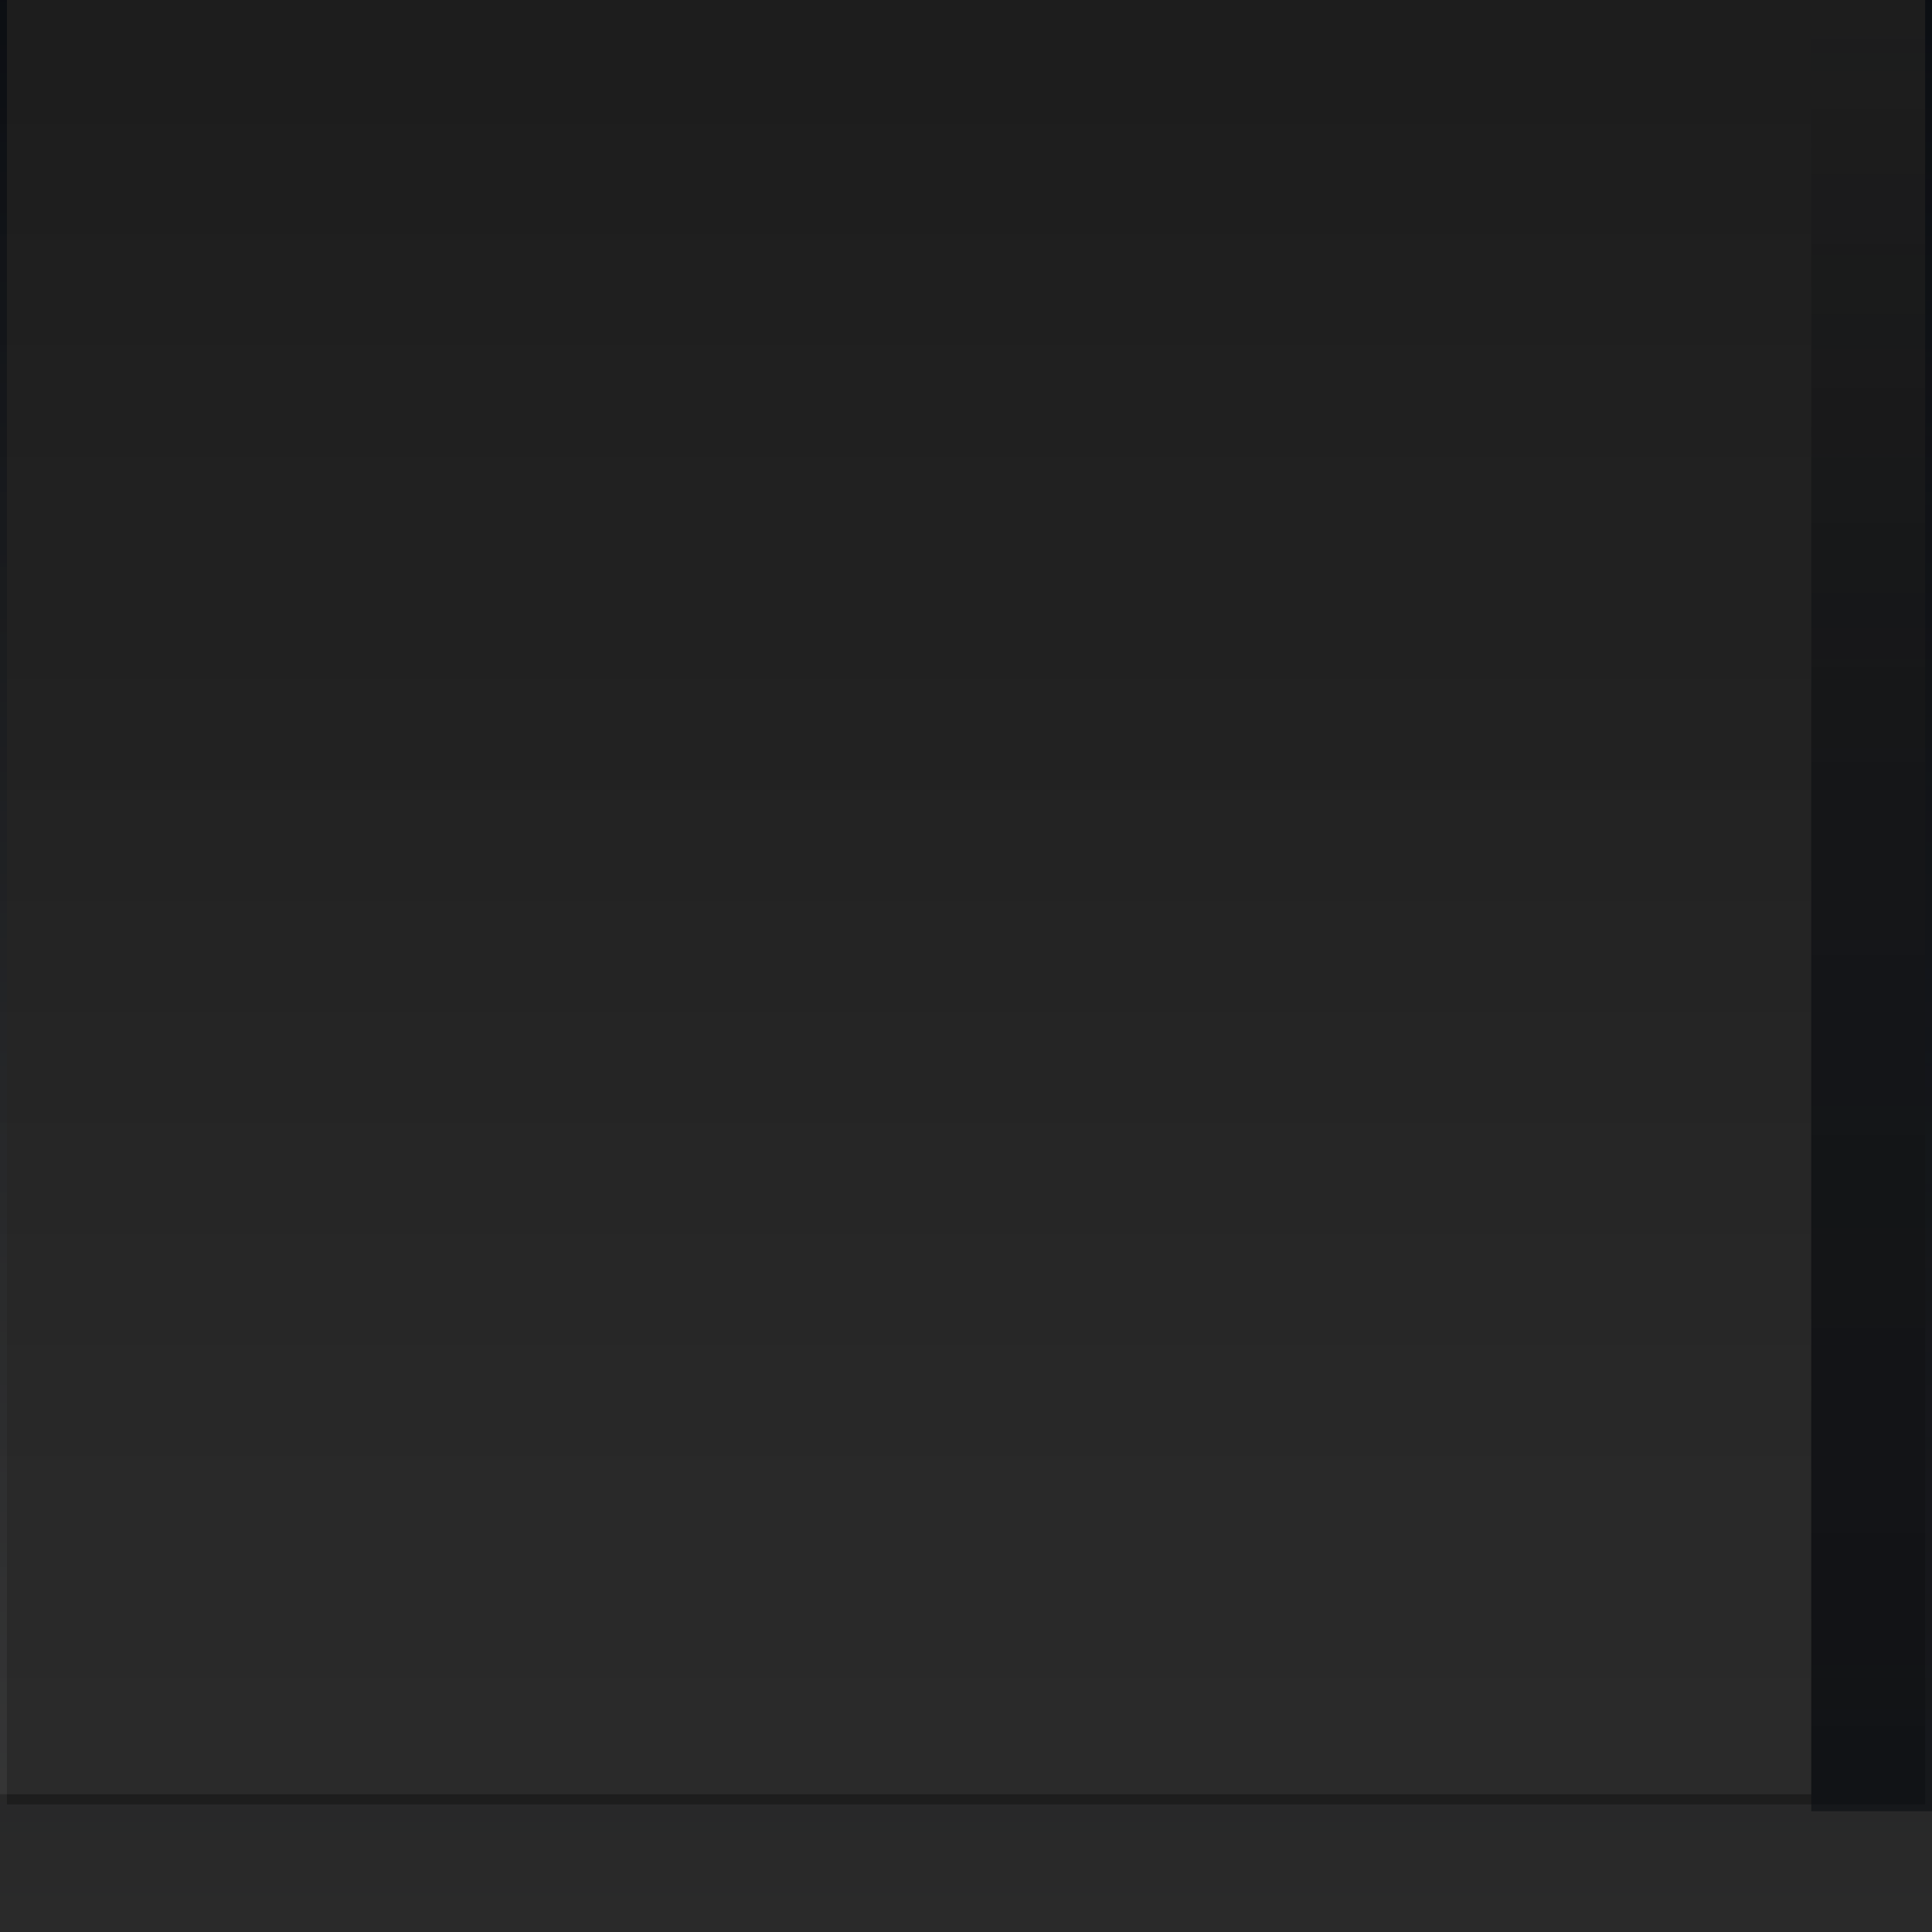
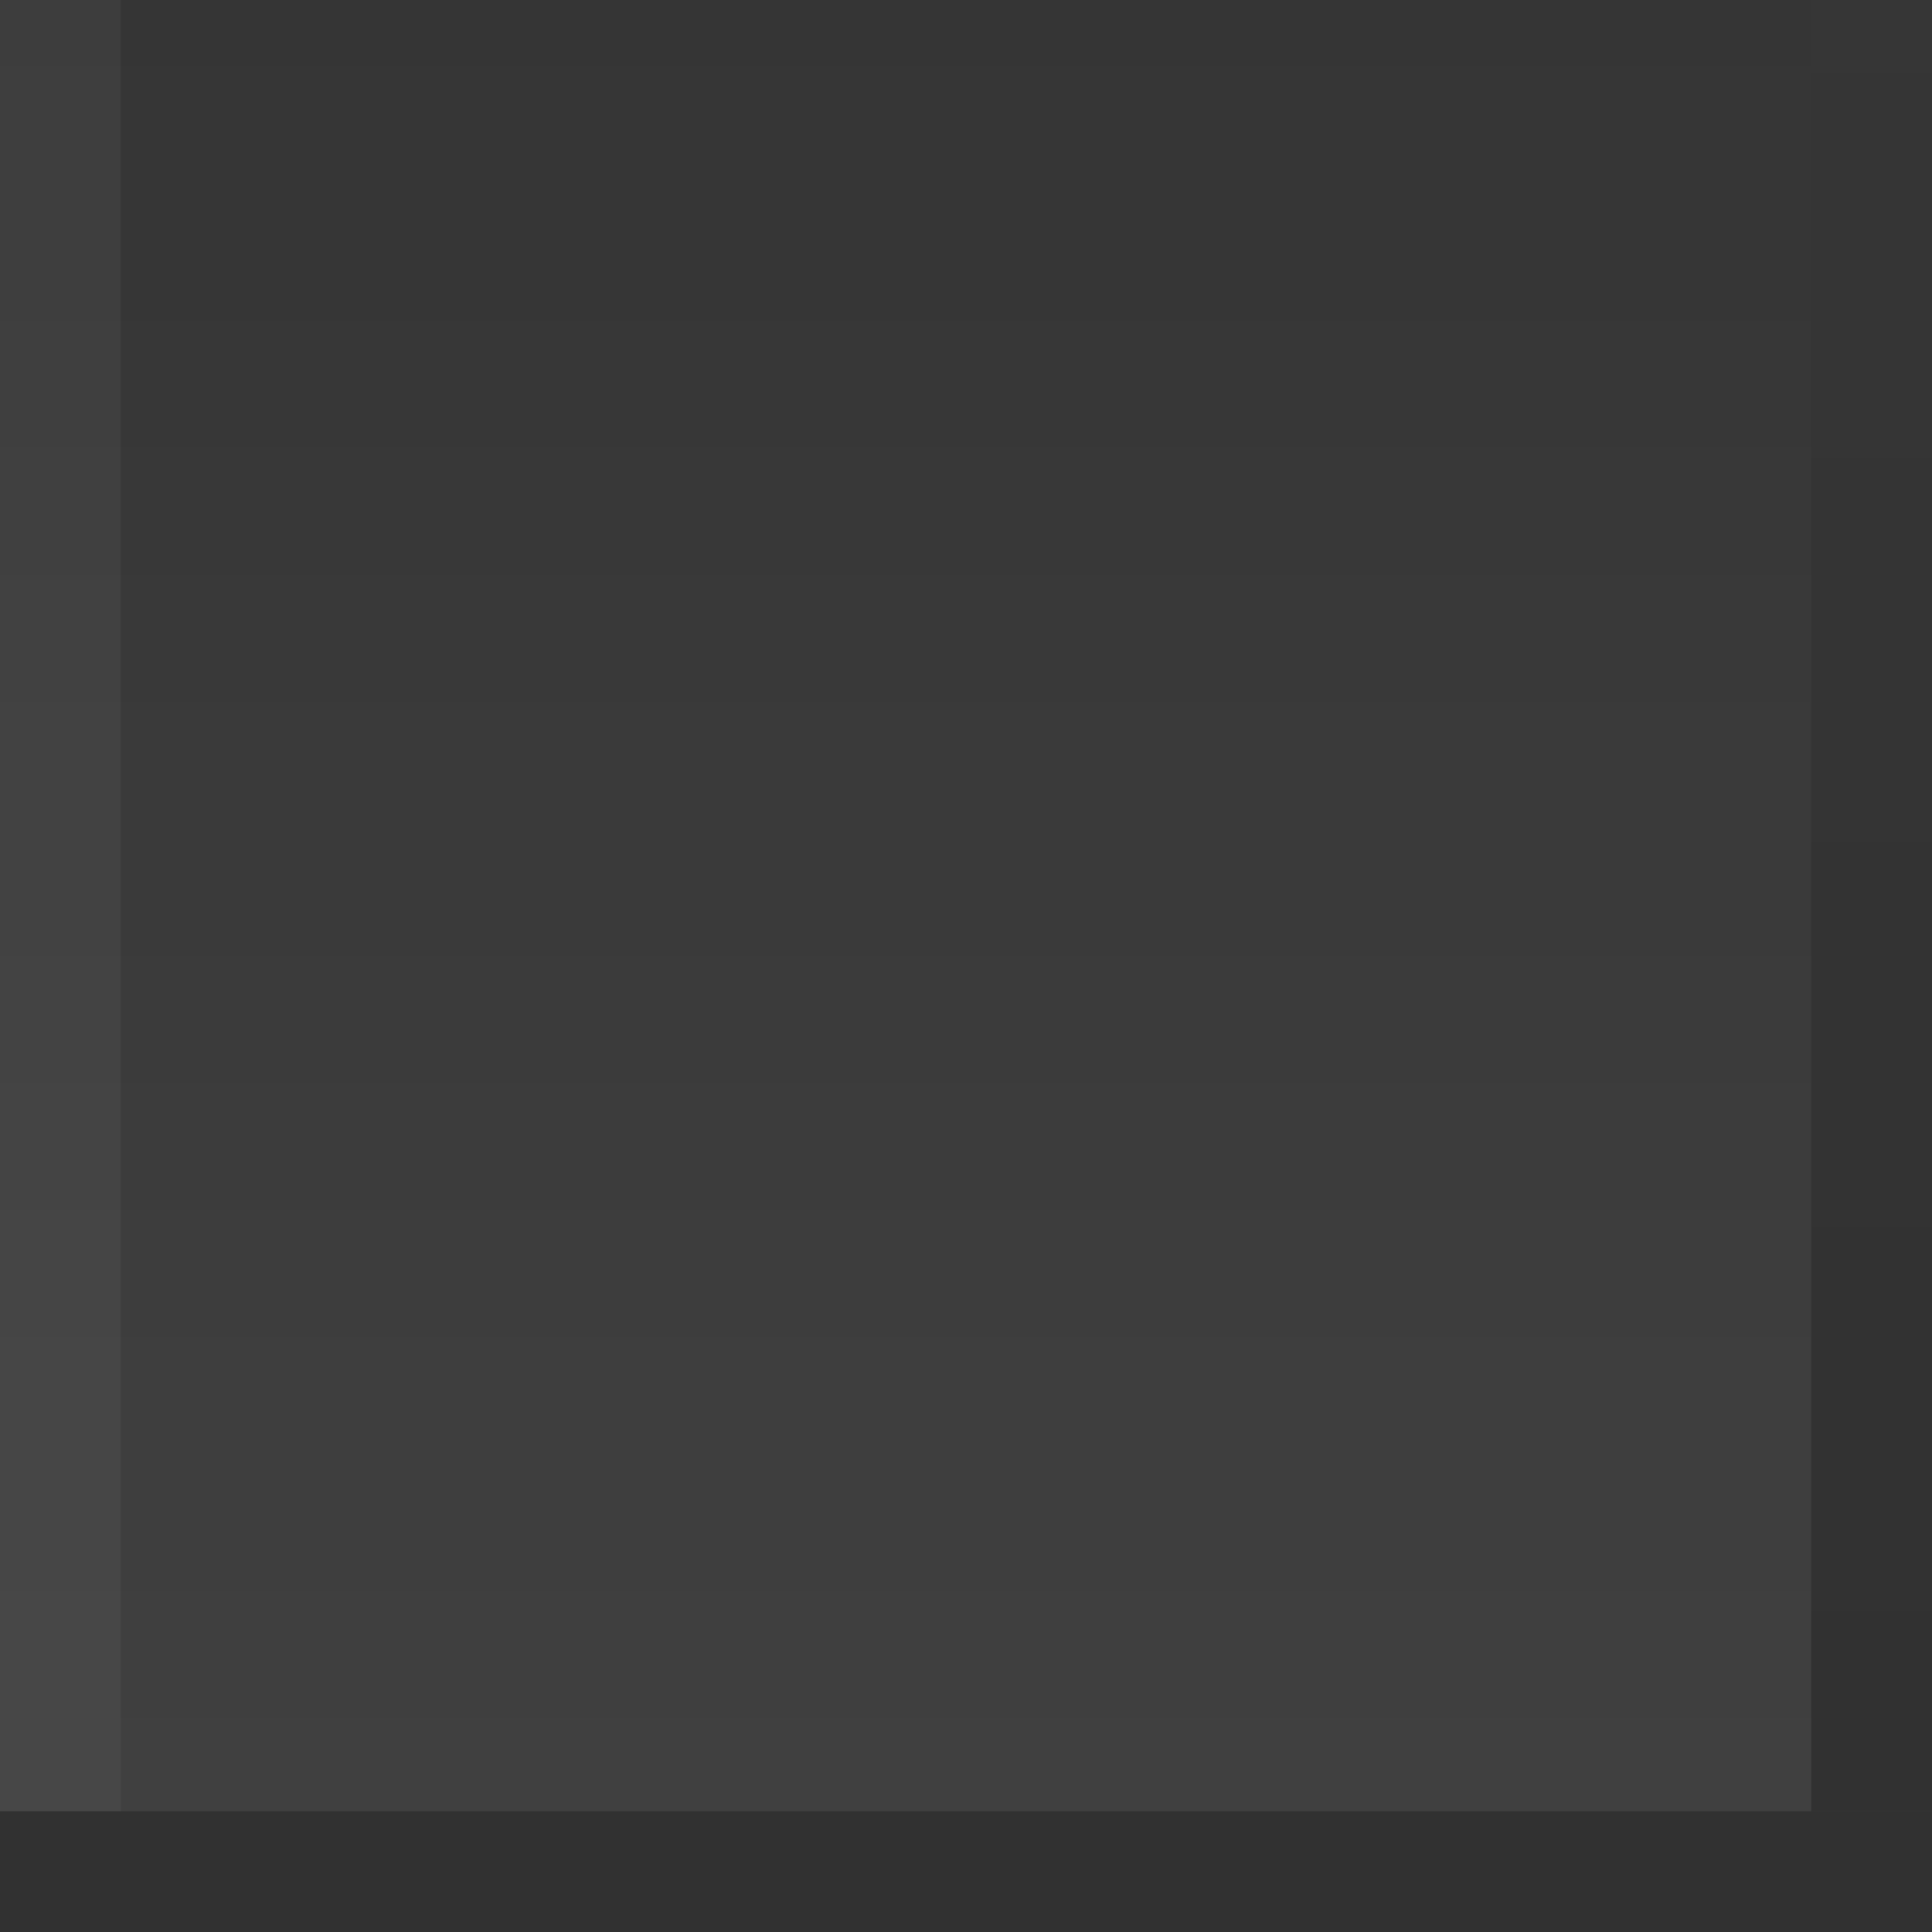
<svg xmlns="http://www.w3.org/2000/svg" xmlns:xlink="http://www.w3.org/1999/xlink" width="16px" height="16px" id="svg3776" version="1.1">
  <defs id="defs3778">
+     <linearGradient id="linearGradient3786">
+       <stop style="stop-color:#ffffff;stop-opacity:0;" offset="0" id="stop3788" />
+       <stop style="stop-color:#ffffff;stop-opacity:0.06;" offset="1" id="stop3790" />
+     </linearGradient>
    <linearGradient id="linearGradient3781">
-       <stop style="stop-color:#080b10;stop-opacity:0;" offset="0" id="stop3783" />
-       <stop id="stop3789" offset="0.4" style="stop-color:#080b10;stop-opacity:0.648;" />
-       <stop style="stop-color:#080b10;stop-opacity:1;" offset="1" id="stop3785" />
+       <stop style="stop-color:#363636;stop-opacity:1;" offset="0" id="stop3783" />
+       <stop style="stop-color:#313131;stop-opacity:1;" offset="1" id="stop3785" />
    </linearGradient>
    <linearGradient id="linearGradient3771">
      <stop style="stop-color:#181818;stop-opacity:1;" offset="0" id="stop3773" />
      <stop style="stop-color:#0e0e0e;stop-opacity:1;" offset="1" id="stop3775" />
    </linearGradient>
    <linearGradient id="linearGradient3761">
      <stop style="stop-color:#55555f;stop-opacity:0.941;" offset="0" id="stop3763" />
      <stop id="stop3769" offset="0.85" style="stop-color:#43413e;stop-opacity:0.723;" />
      <stop style="stop-color:#5d5c5a;stop-opacity:0;" offset="0.95" id="stop3771" />
      <stop style="stop-color:#555550;stop-opacity:0;" offset="1" id="stop3765" />
    </linearGradient>
    <linearGradient id="linearGradient4326">
      <stop style="stop-color:#080b10;stop-opacity:1;" offset="0" id="stop4328" />
      <stop style="stop-color:#2a2a2a;stop-opacity:1;" offset="1" id="stop4330" />
    </linearGradient>
    <linearGradient id="linearGradient4318">
      <stop style="stop-color:#1a1b20;stop-opacity:1;" offset="0" id="stop4320" />
      <stop style="stop-color:#1a1b20;stop-opacity:0.585;" offset="1" id="stop4322" />
    </linearGradient>
    <linearGradient xlink:href="#linearGradient4326" id="linearGradient4332" x1="7.839" y1="0.022" x2="7.839" y2="14.933" gradientUnits="userSpaceOnUse" />
    <linearGradient xlink:href="#linearGradient3761" id="linearGradient3767" x1="7.657" y1="-0.023" x2="7.657" y2="14.079" gradientUnits="userSpaceOnUse" />
    <linearGradient xlink:href="#linearGradient4326" id="linearGradient3807" gradientUnits="userSpaceOnUse" x1="7.839" y1="0.022" x2="7.839" y2="14.933" />
    <linearGradient xlink:href="#linearGradient3761" id="linearGradient3809" gradientUnits="userSpaceOnUse" x1="7.657" y1="-0.023" x2="7.657" y2="14.079" />
    <linearGradient xlink:href="#linearGradient3761" id="linearGradient3828" gradientUnits="userSpaceOnUse" x1="7.657" y1="-0.023" x2="7.657" y2="14.079" gradientTransform="matrix(1.0625,0,0,0.8274794,-30.90396,0.1979276)" />
    <linearGradient xlink:href="#linearGradient4326" id="linearGradient3831" gradientUnits="userSpaceOnUse" x1="7.839" y1="0.022" x2="7.839" y2="14.933" gradientTransform="matrix(0.9979499,0,0,1.069231,0.0153223,-0.9911465)" />
-     <linearGradient xlink:href="#linearGradient4326" id="linearGradient3770" gradientUnits="userSpaceOnUse" gradientTransform="matrix(1.124741,0,0,1.204083,-0.9979275,-2.026168)" x1="7.839" y1="0.022" x2="7.839" y2="14.933" />
-     <linearGradient xlink:href="#linearGradient3781" id="linearGradient3787" x1="-5" y1="-0.104" x2="-5" y2="14.809" gradientUnits="userSpaceOnUse" gradientTransform="translate(20.45099,0.1262386)" />
+     <linearGradient xlink:href="#linearGradient3781" id="linearGradient3787" x1="-5" y1="-0.104" x2="-5" y2="14.809" gradientUnits="userSpaceOnUse" gradientTransform="matrix(1,0,0,1.066667,20.45099,-0.8653455)" />
    <linearGradient gradientTransform="matrix(0.8853454,0,0,0.928334,0.4172361,0.5087637)" y2="14.933" x2="4.181" y1="0.067" x1="4.181" gradientUnits="userSpaceOnUse" id="linearGradient3796" xlink:href="#linearGradient3768-5" />
    <linearGradient id="linearGradient3768-5">
      <stop style="stop-color:#ffffff;stop-opacity:0;" offset="0" id="stop3770-2" />
      <stop style="stop-color:#ffffff;stop-opacity:1;" offset="1" id="stop3772-5" />
    </linearGradient>
-     <linearGradient y2="14.933" x2="4.181" y1="0.067" x1="4.181" gradientTransform="matrix(0.8853454,0,0,0.928334,0.4172363,0.4969009)" gradientUnits="userSpaceOnUse" id="linearGradient3842" xlink:href="#linearGradient3768-5" />
+     <linearGradient y2="14.933" x2="4.181" y1="0.067" x1="4.181" gradientTransform="matrix(0.8853454,0,0,0.928334,-17.91791,1.352842)" gradientUnits="userSpaceOnUse" id="linearGradient3842" xlink:href="#linearGradient3768-5" />
+     <linearGradient xlink:href="#linearGradient3786" id="linearGradient3792" x1="7.433" y1="-1.019" x2="7.433" y2="15.064" gradientUnits="userSpaceOnUse" />
+     <linearGradient xlink:href="#linearGradient3781-1" id="linearGradient3787-2" x1="-5" y1="-0.104" x2="-5" y2="14.809" gradientUnits="userSpaceOnUse" gradientTransform="matrix(1,0,0,1.066667,20.45099,-0.8653455)" />
+     <linearGradient id="linearGradient3781-1">
+       <stop style="stop-color:#363636;stop-opacity:1;" offset="0" id="stop3783-6" />
+       <stop style="stop-color:#313131;stop-opacity:1;" offset="1" id="stop3785-5" />
+     </linearGradient>
  </defs>
  <g id="layer1">
-     <rect style="fill:#1d1d1d;fill-opacity:1;stroke:url(#linearGradient3770);stroke-width:1.057;stroke-linecap:butt;stroke-linejoin:miter;stroke-miterlimit:4;stroke-opacity:1;stroke-dasharray:none;stroke-dashoffset:0" id="rect4316" width="16.943" height="16.934" x="-0.471" y="-1.462" />
-     <rect style="fill:url(#linearGradient3787);fill-opacity:1;stroke:none;opacity:0.55" id="rect3779" width="1" height="15" x="15" y="0" />
-     <rect style="opacity:0.061;fill:url(#linearGradient3842);fill-opacity:1;stroke:none" id="rect4316-5" width="15" height="14.8" x="0" y="0.059" />
+     <rect style="fill:#343434;fill-opacity:1;stroke:#313131;stroke-width:1;stroke-linecap:butt;stroke-linejoin:miter;stroke-miterlimit:4;stroke-opacity:1;stroke-dasharray:none;stroke-dashoffset:0" id="rect4316" width="16.943" height="16.934" x="-0.5" y="-1.434" />
+     <rect style="fill:url(#linearGradient3792);fill-opacity:1;stroke:none" id="rect3784" width="16" height="16" x="0" y="-1" />
+     <rect style="fill:url(#linearGradient3787);fill-opacity:1;stroke:none" id="rect3779" width="1" height="16" x="15" y="-1" />
+     <rect style="fill:#ffffff;fill-opacity:0.04;stroke:none" id="rect3779-4" width="1" height="16" x="0" y="-1" />
  </g>
</svg>
